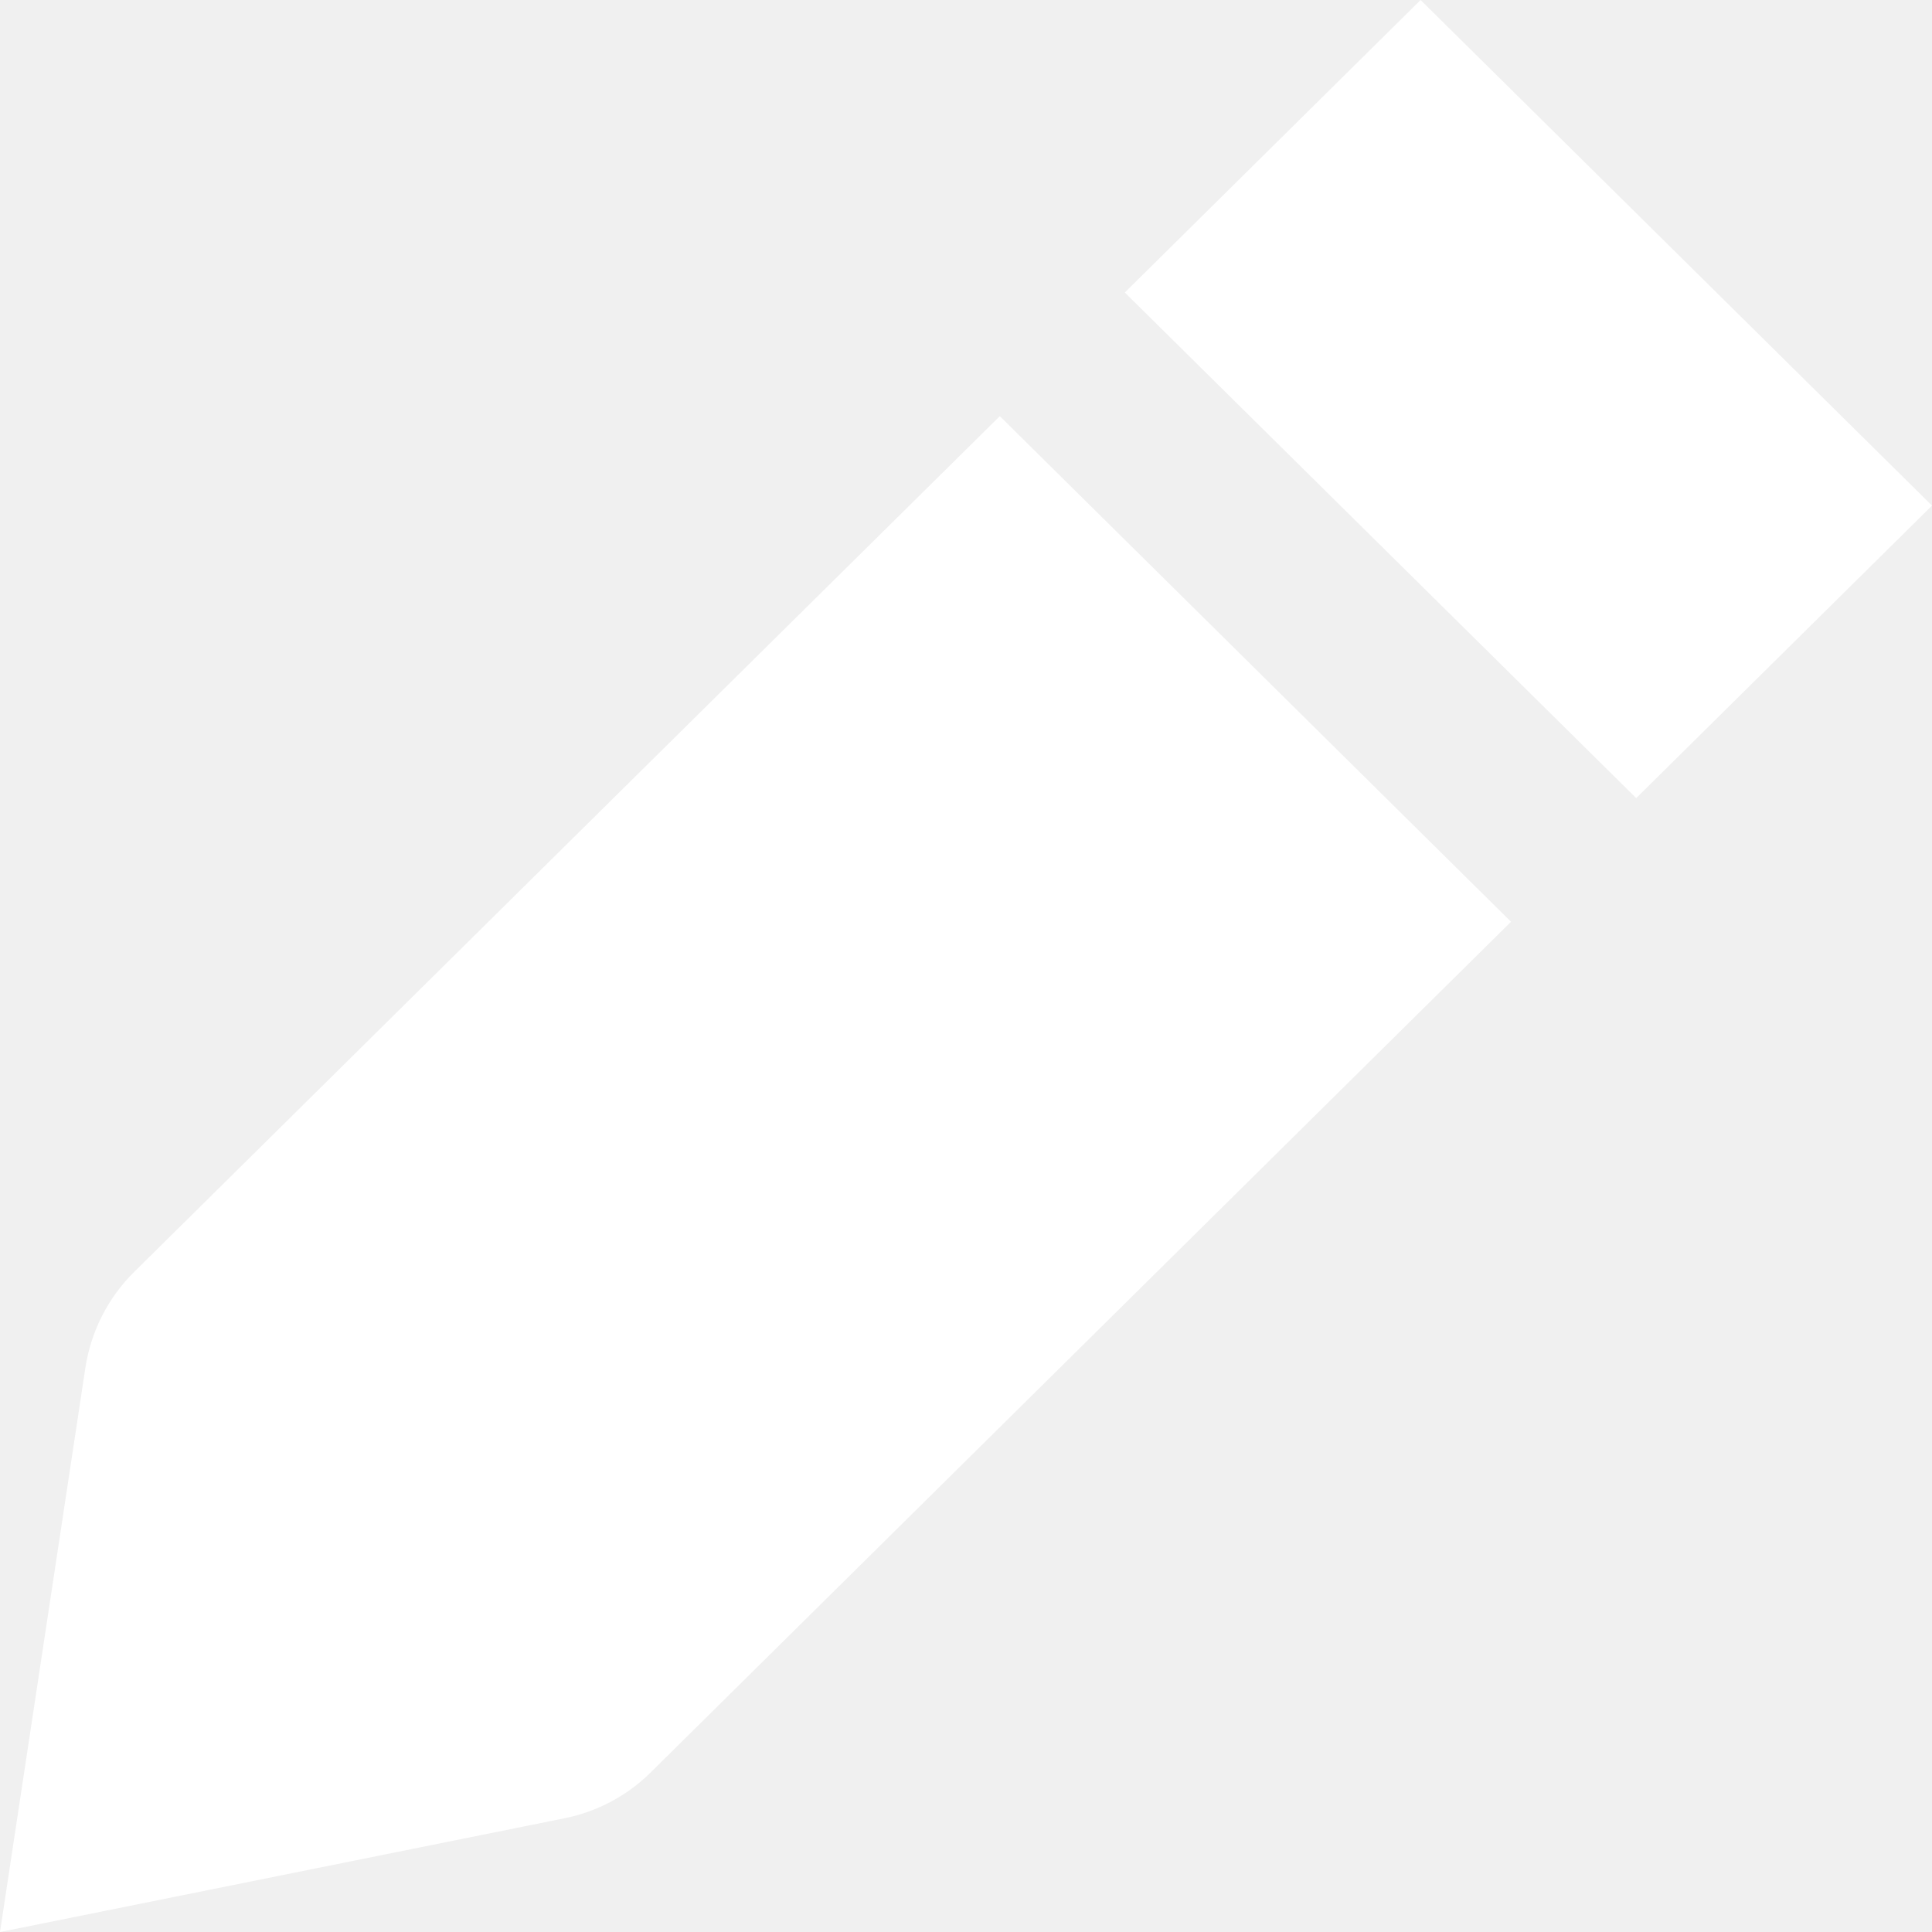
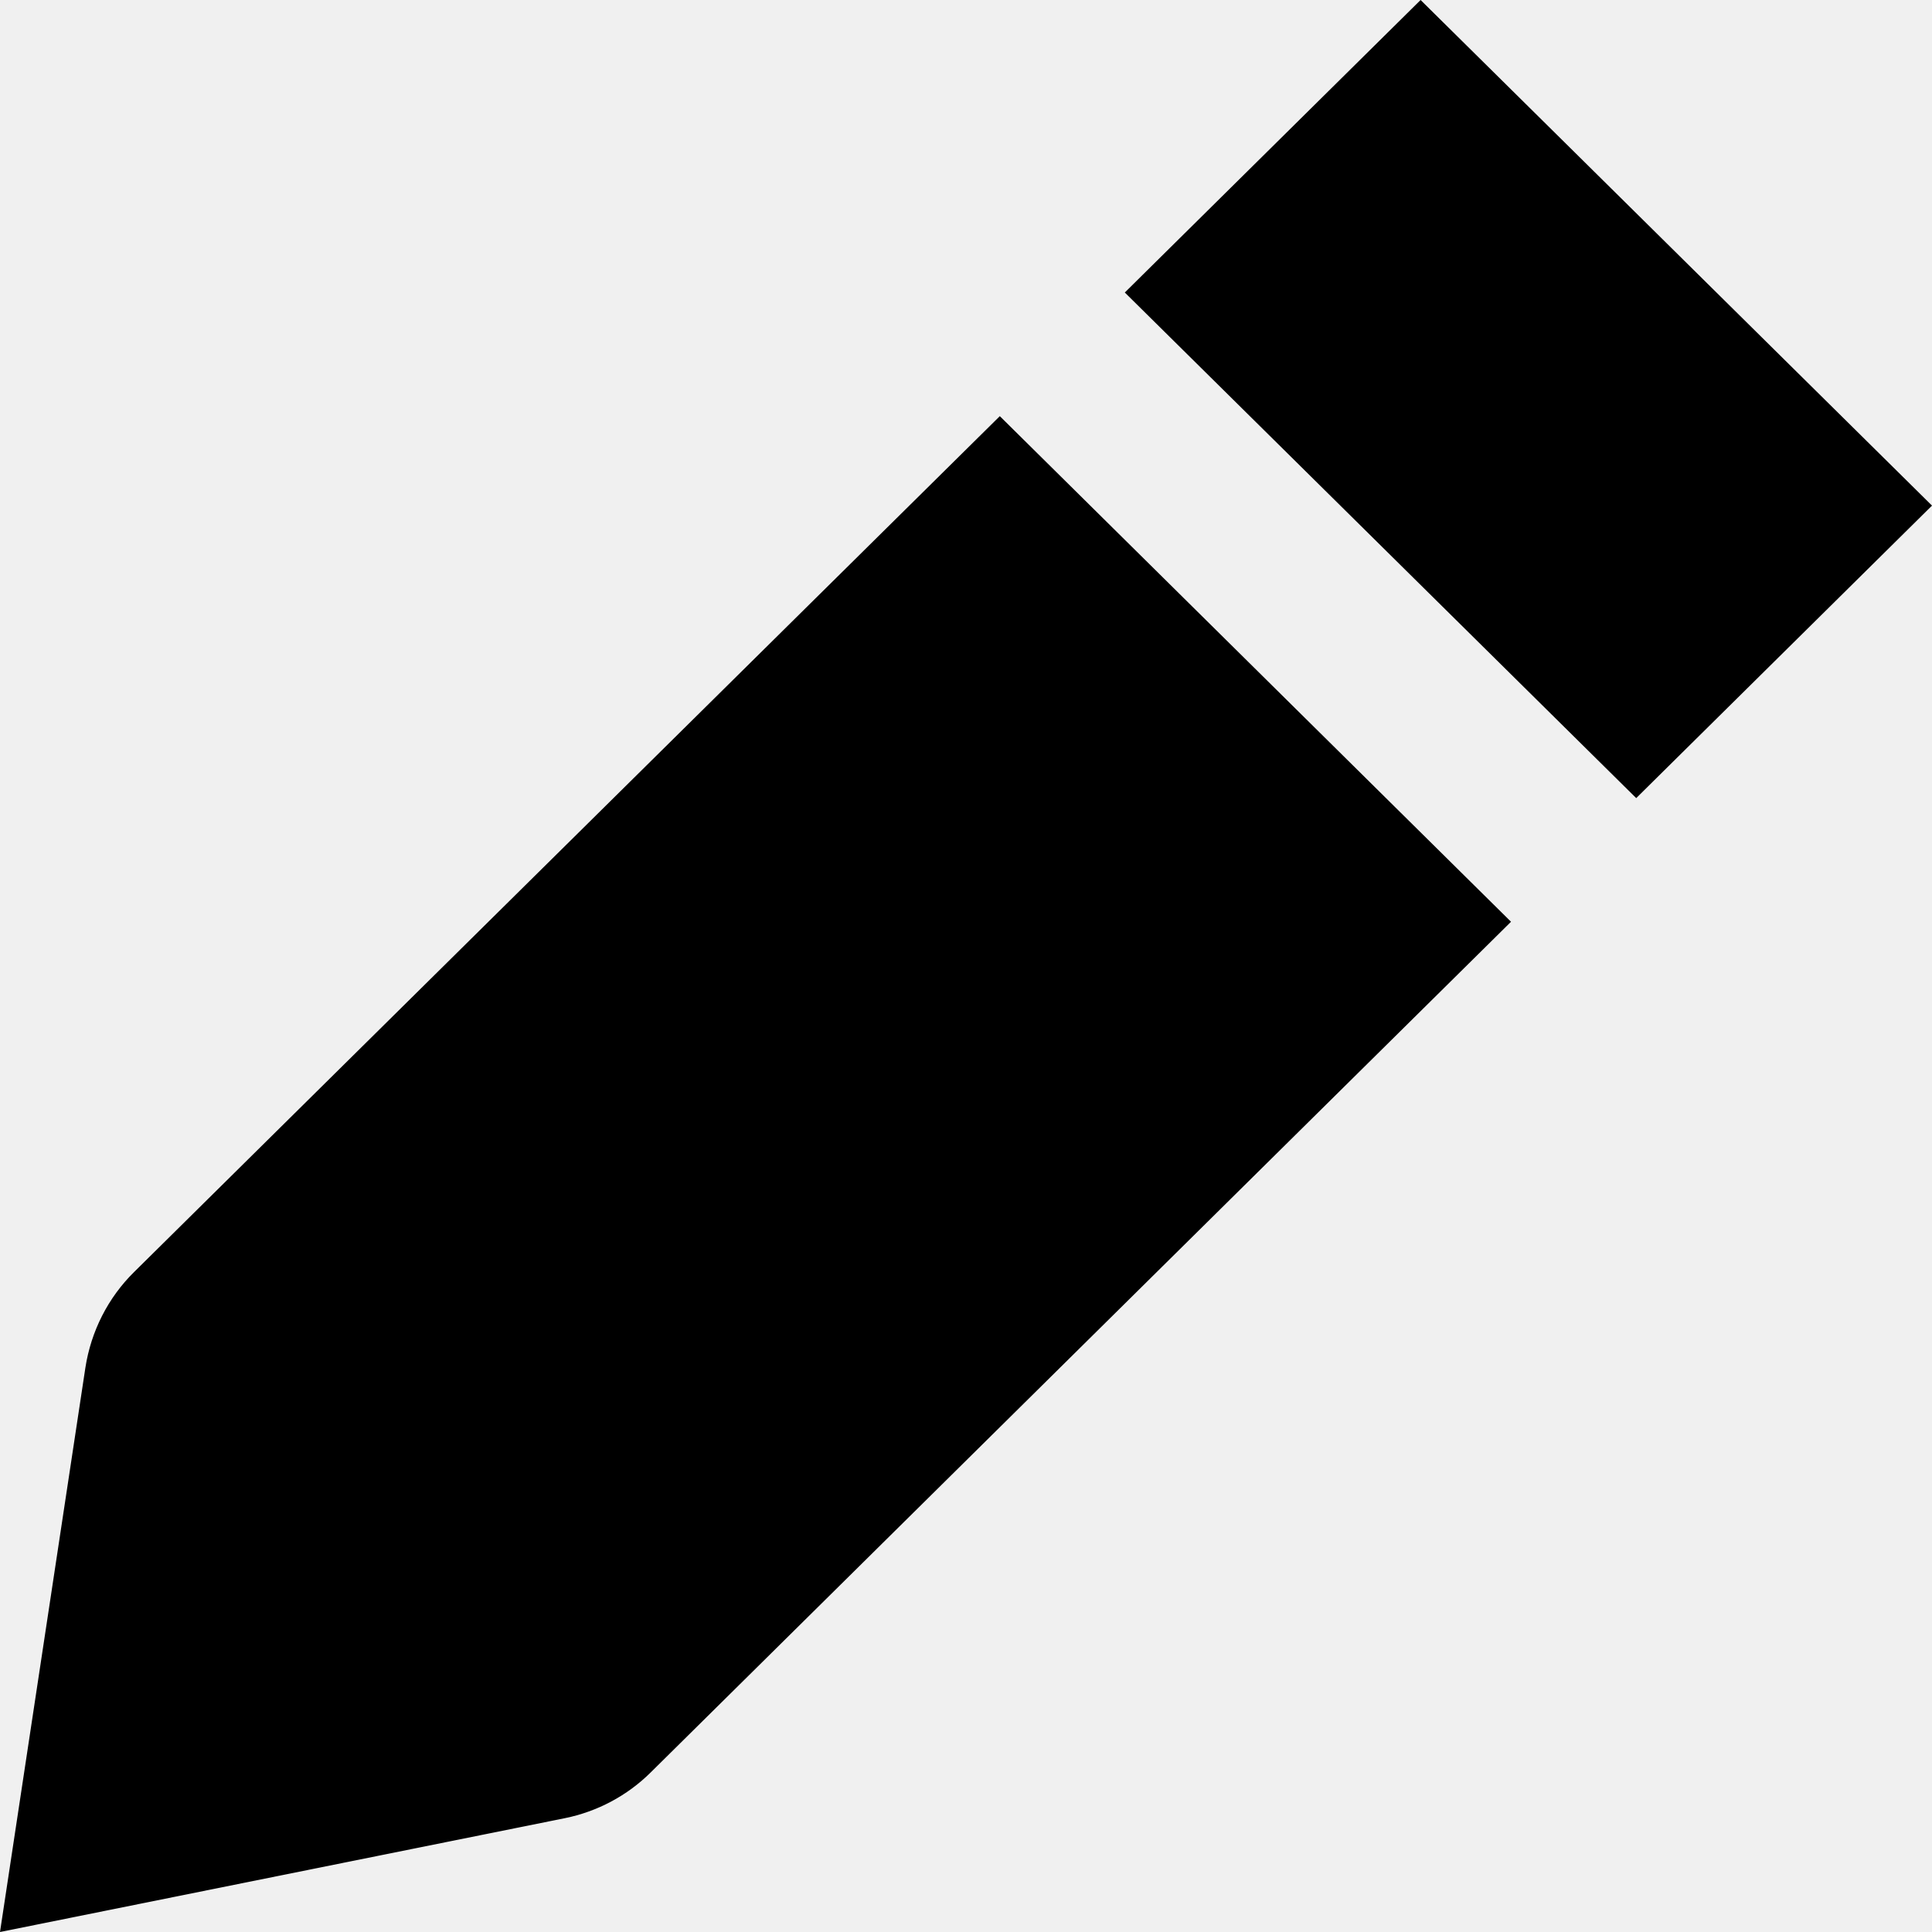
<svg xmlns="http://www.w3.org/2000/svg" width="10" height="10" fill="none" viewBox="0 0 10 10">
-   <path fill="#fff" fill-rule="evenodd" d="M7.353 0L5.822 1.514L8.469 4.131L10 2.617L7.353 0ZM0.442 7.079L0 10L2.923 9.411C3.091 9.377 3.246 9.295 3.368 9.174L7.821 4.771L5.175 2.154L0.694 6.584C0.559 6.717 0.471 6.891 0.442 7.079Z" clip-rule="evenodd" />
+   <path fill="currentColor" fill-rule="evenodd" d="M7.353 0L5.822 1.514L8.469 4.131L10 2.617L7.353 0ZM0.442 7.079L0 10L2.923 9.411C3.091 9.377 3.246 9.295 3.368 9.174L7.821 4.771L5.175 2.154L0.694 6.584C0.559 6.717 0.471 6.891 0.442 7.079Z" clip-rule="evenodd" />
</svg>
